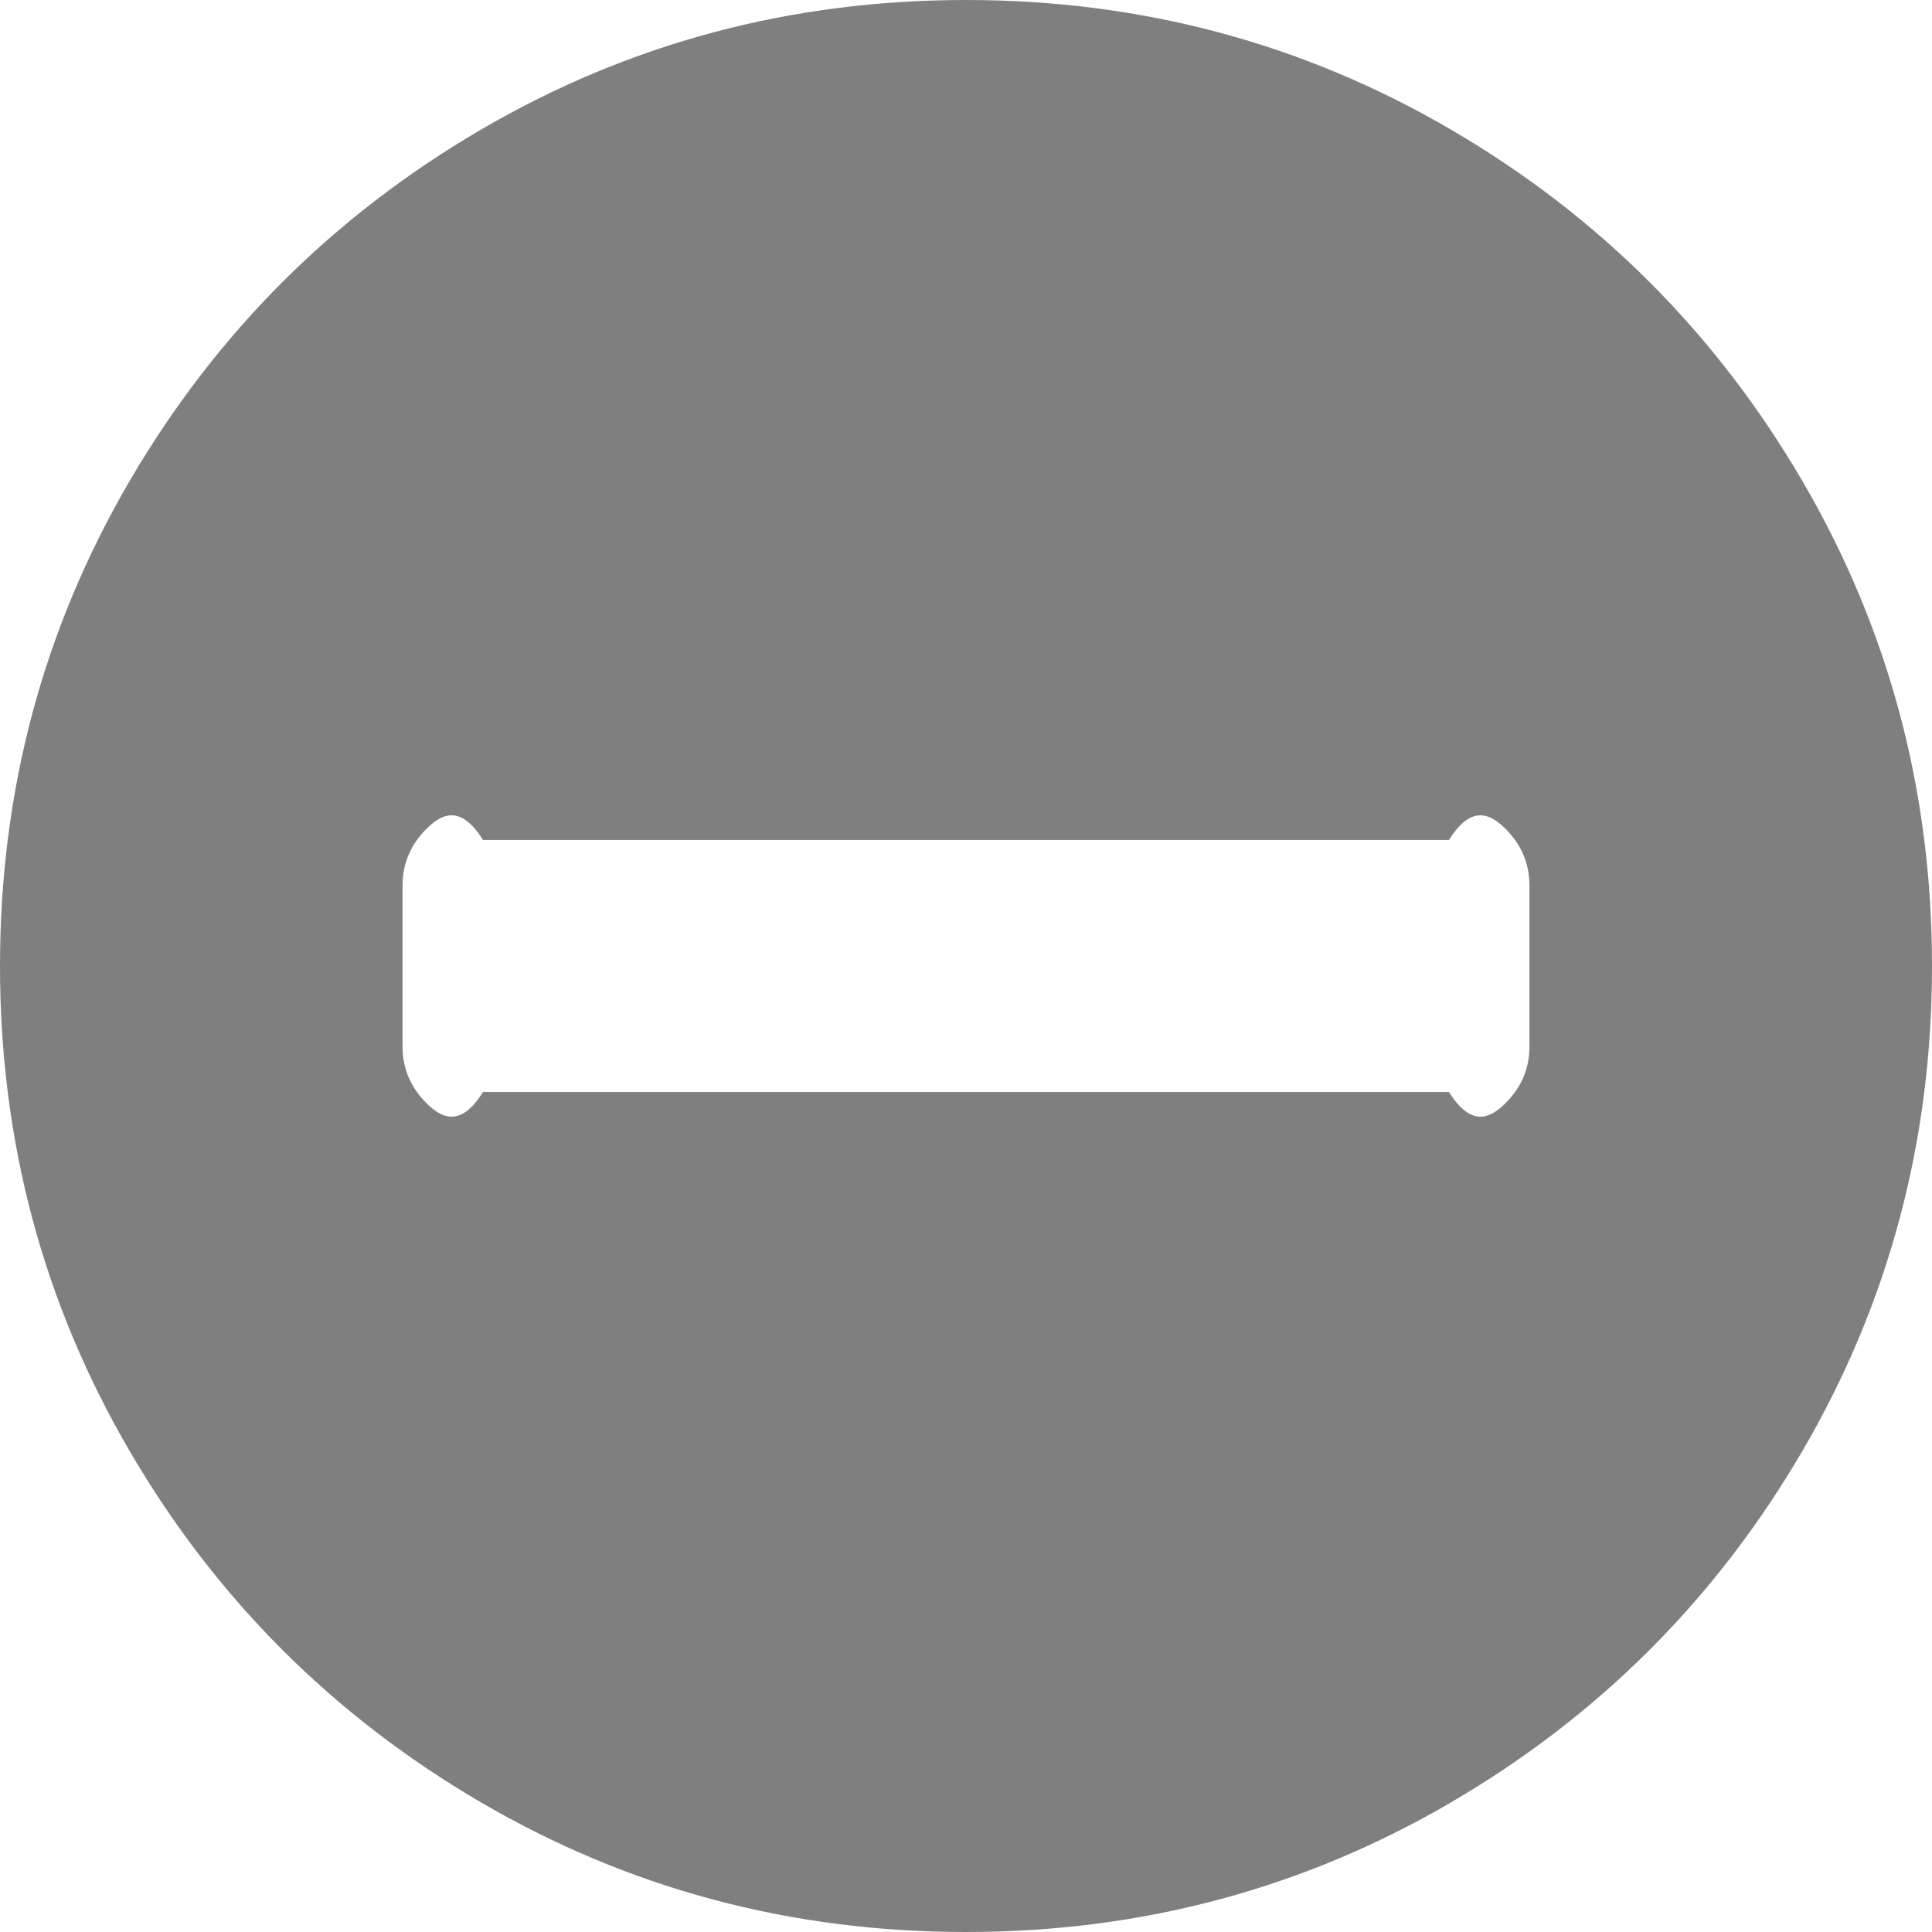
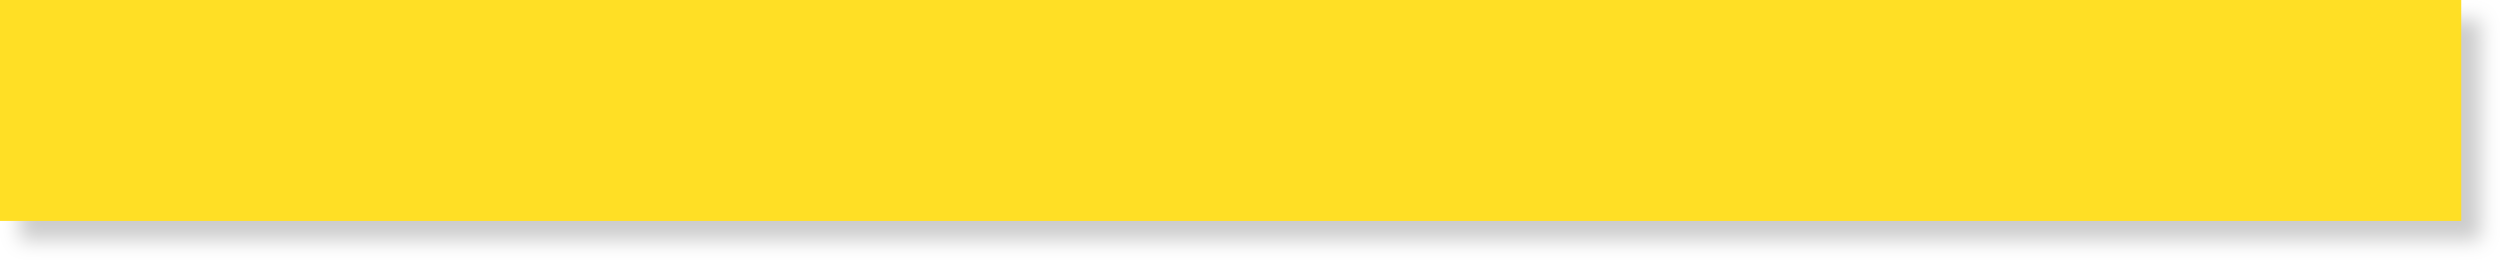
- <svg xmlns="http://www.w3.org/2000/svg" version="1.1" width="23px" height="23px">
-   <g transform="matrix(1 0 0 1 -2529 -1047 )">
-     <path d="M 17.924 13.132  C 18.113 12.942  18.208 12.718  18.208 12.458  L 18.208 10.542  C 18.208 10.282  18.113 10.058  17.924 9.868  C 17.734 9.678  17.51 9.583  17.25 10  L 5.75 10  C 5.49 9.583  5.266 9.678  5.076 9.868  C 4.887 10.058  4.792 10.282  4.792 10.542  L 4.792 12.458  C 4.792 12.718  4.887 12.942  5.076 13.132  C 5.266 13.322  5.49 13.417  5.75 13  L 17.25 13  C 17.51 13.417  17.734 13.322  17.924 13.132  Z M 21.458 5.728  C 22.486 7.489  23 9.414  23 11.5  C 23 13.586  22.486 15.511  21.458 17.272  C 20.429 19.034  19.034 20.429  17.272 21.458  C 15.511 22.486  13.586 23  11.5 23  C 9.414 23  7.489 22.486  5.728 21.458  C 3.966 20.429  2.571 19.034  1.542 17.272  C 0.514 15.511  0 13.586  0 11.5  C 0 9.414  0.514 7.489  1.542 5.728  C 2.571 3.966  3.966 2.571  5.728 1.542  C 7.489 0.514  9.414 0  11.5 0  C 13.586 0  15.511 0.514  17.272 1.542  C 19.034 2.571  20.429 3.966  21.458 5.728  Z " fill-rule="nonzero" fill="#7f7f7f" stroke="none" transform="matrix(1 0 0 1 2529 1047 )" />
+ <svg xmlns="http://www.w3.org/2000/svg" xmlns:xlink="http://www.w3.org/1999/xlink" version="1.1" width="645px" height="67px">
+   <defs>
+     <filter x="2573px" y="2440px" width="645px" height="67px" filterUnits="userSpaceOnUse" id="filter22">
+       <feOffset dx="5" dy="5" in="SourceAlpha" result="shadowOffsetInner" />
+       <feGaussianBlur stdDeviation="2.5" in="shadowOffsetInner" result="shadowGaussian" />
+       <feComposite in2="shadowGaussian" operator="atop" in="SourceAlpha" result="shadowComposite" />
+       <feColorMatrix type="matrix" values="0 0 0 0 0  0 0 0 0 0  0 0 0 0 0  0 0 0 0.2 0  " in="shadowComposite" />
+     </filter>
+     <g id="widget23">
+       <path d="M 0 57  L 0 0  L 399.698 0  L 635 0  L 635 57  L 386.726 57  L 0 57  Z " fill-rule="nonzero" fill="#ffdf25" stroke="none" transform="matrix(1 0 0 1 2573 2440 )" />
+     </g>
+   </defs>
+   <g transform="matrix(1 0 0 1 -2573 -2440 )">
+     <use xlink:href="#widget23" filter="url(#filter22)" />
+     <use xlink:href="#widget23" />
  </g>
</svg>
